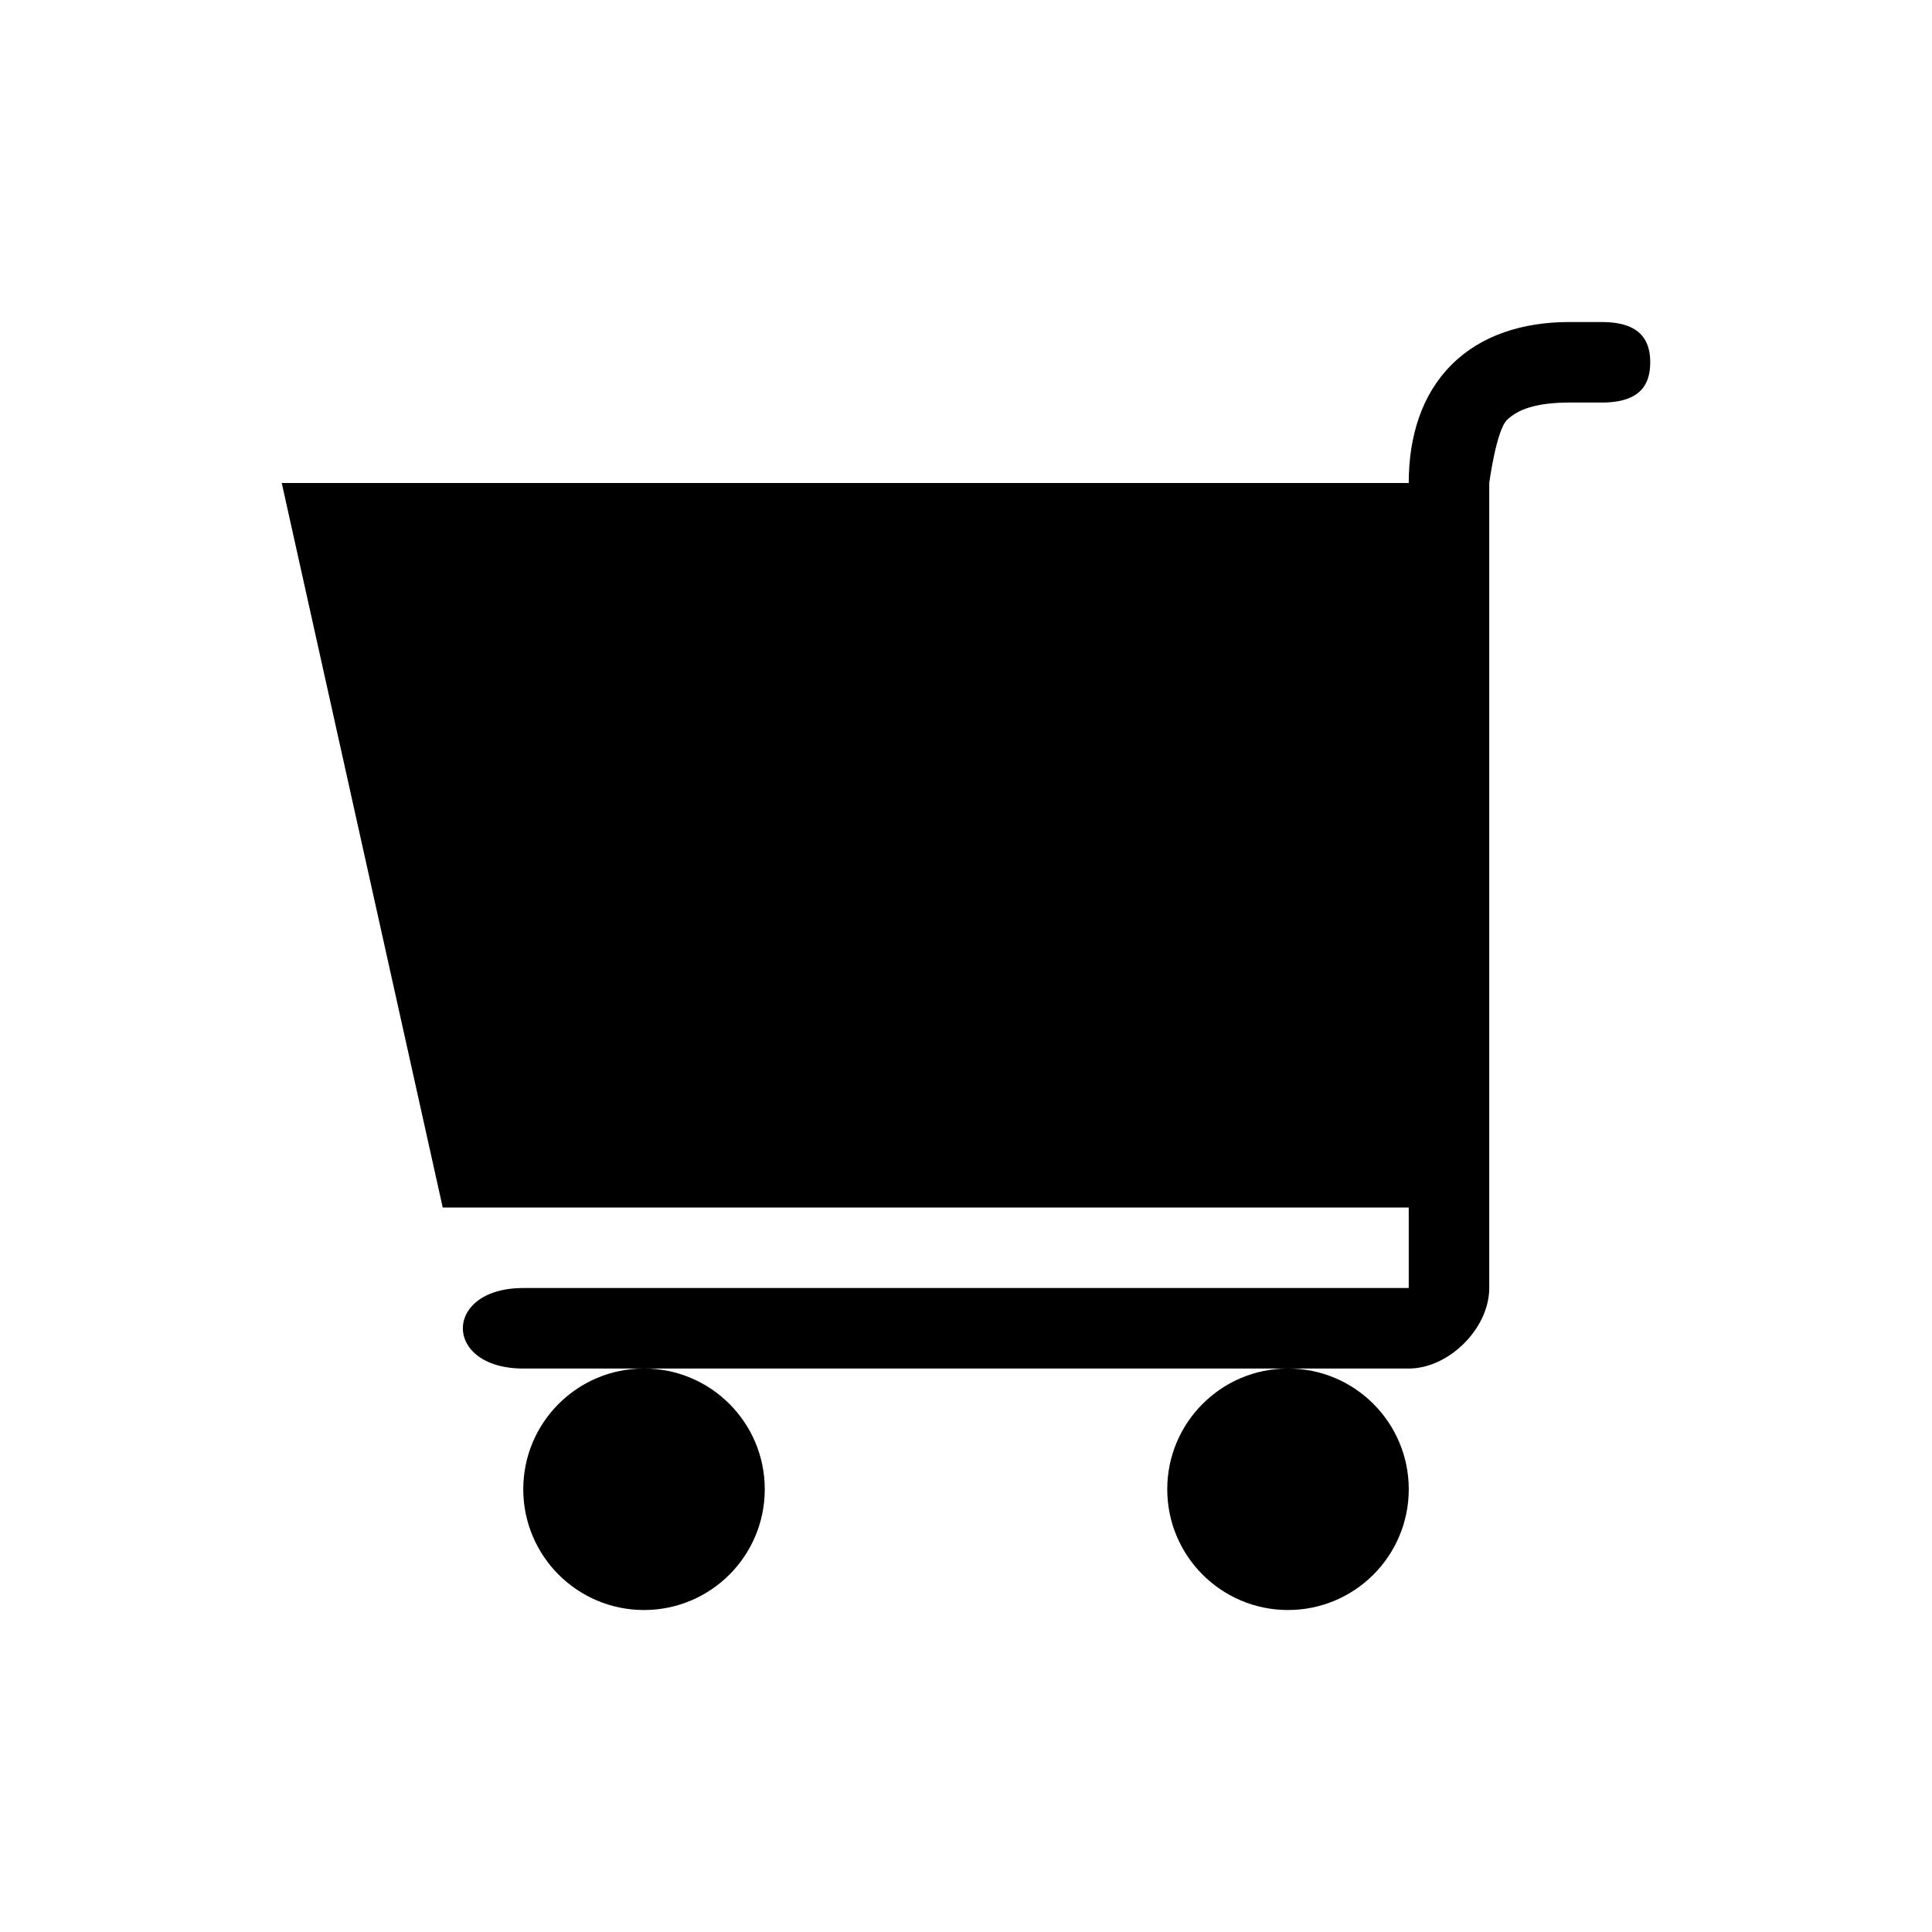
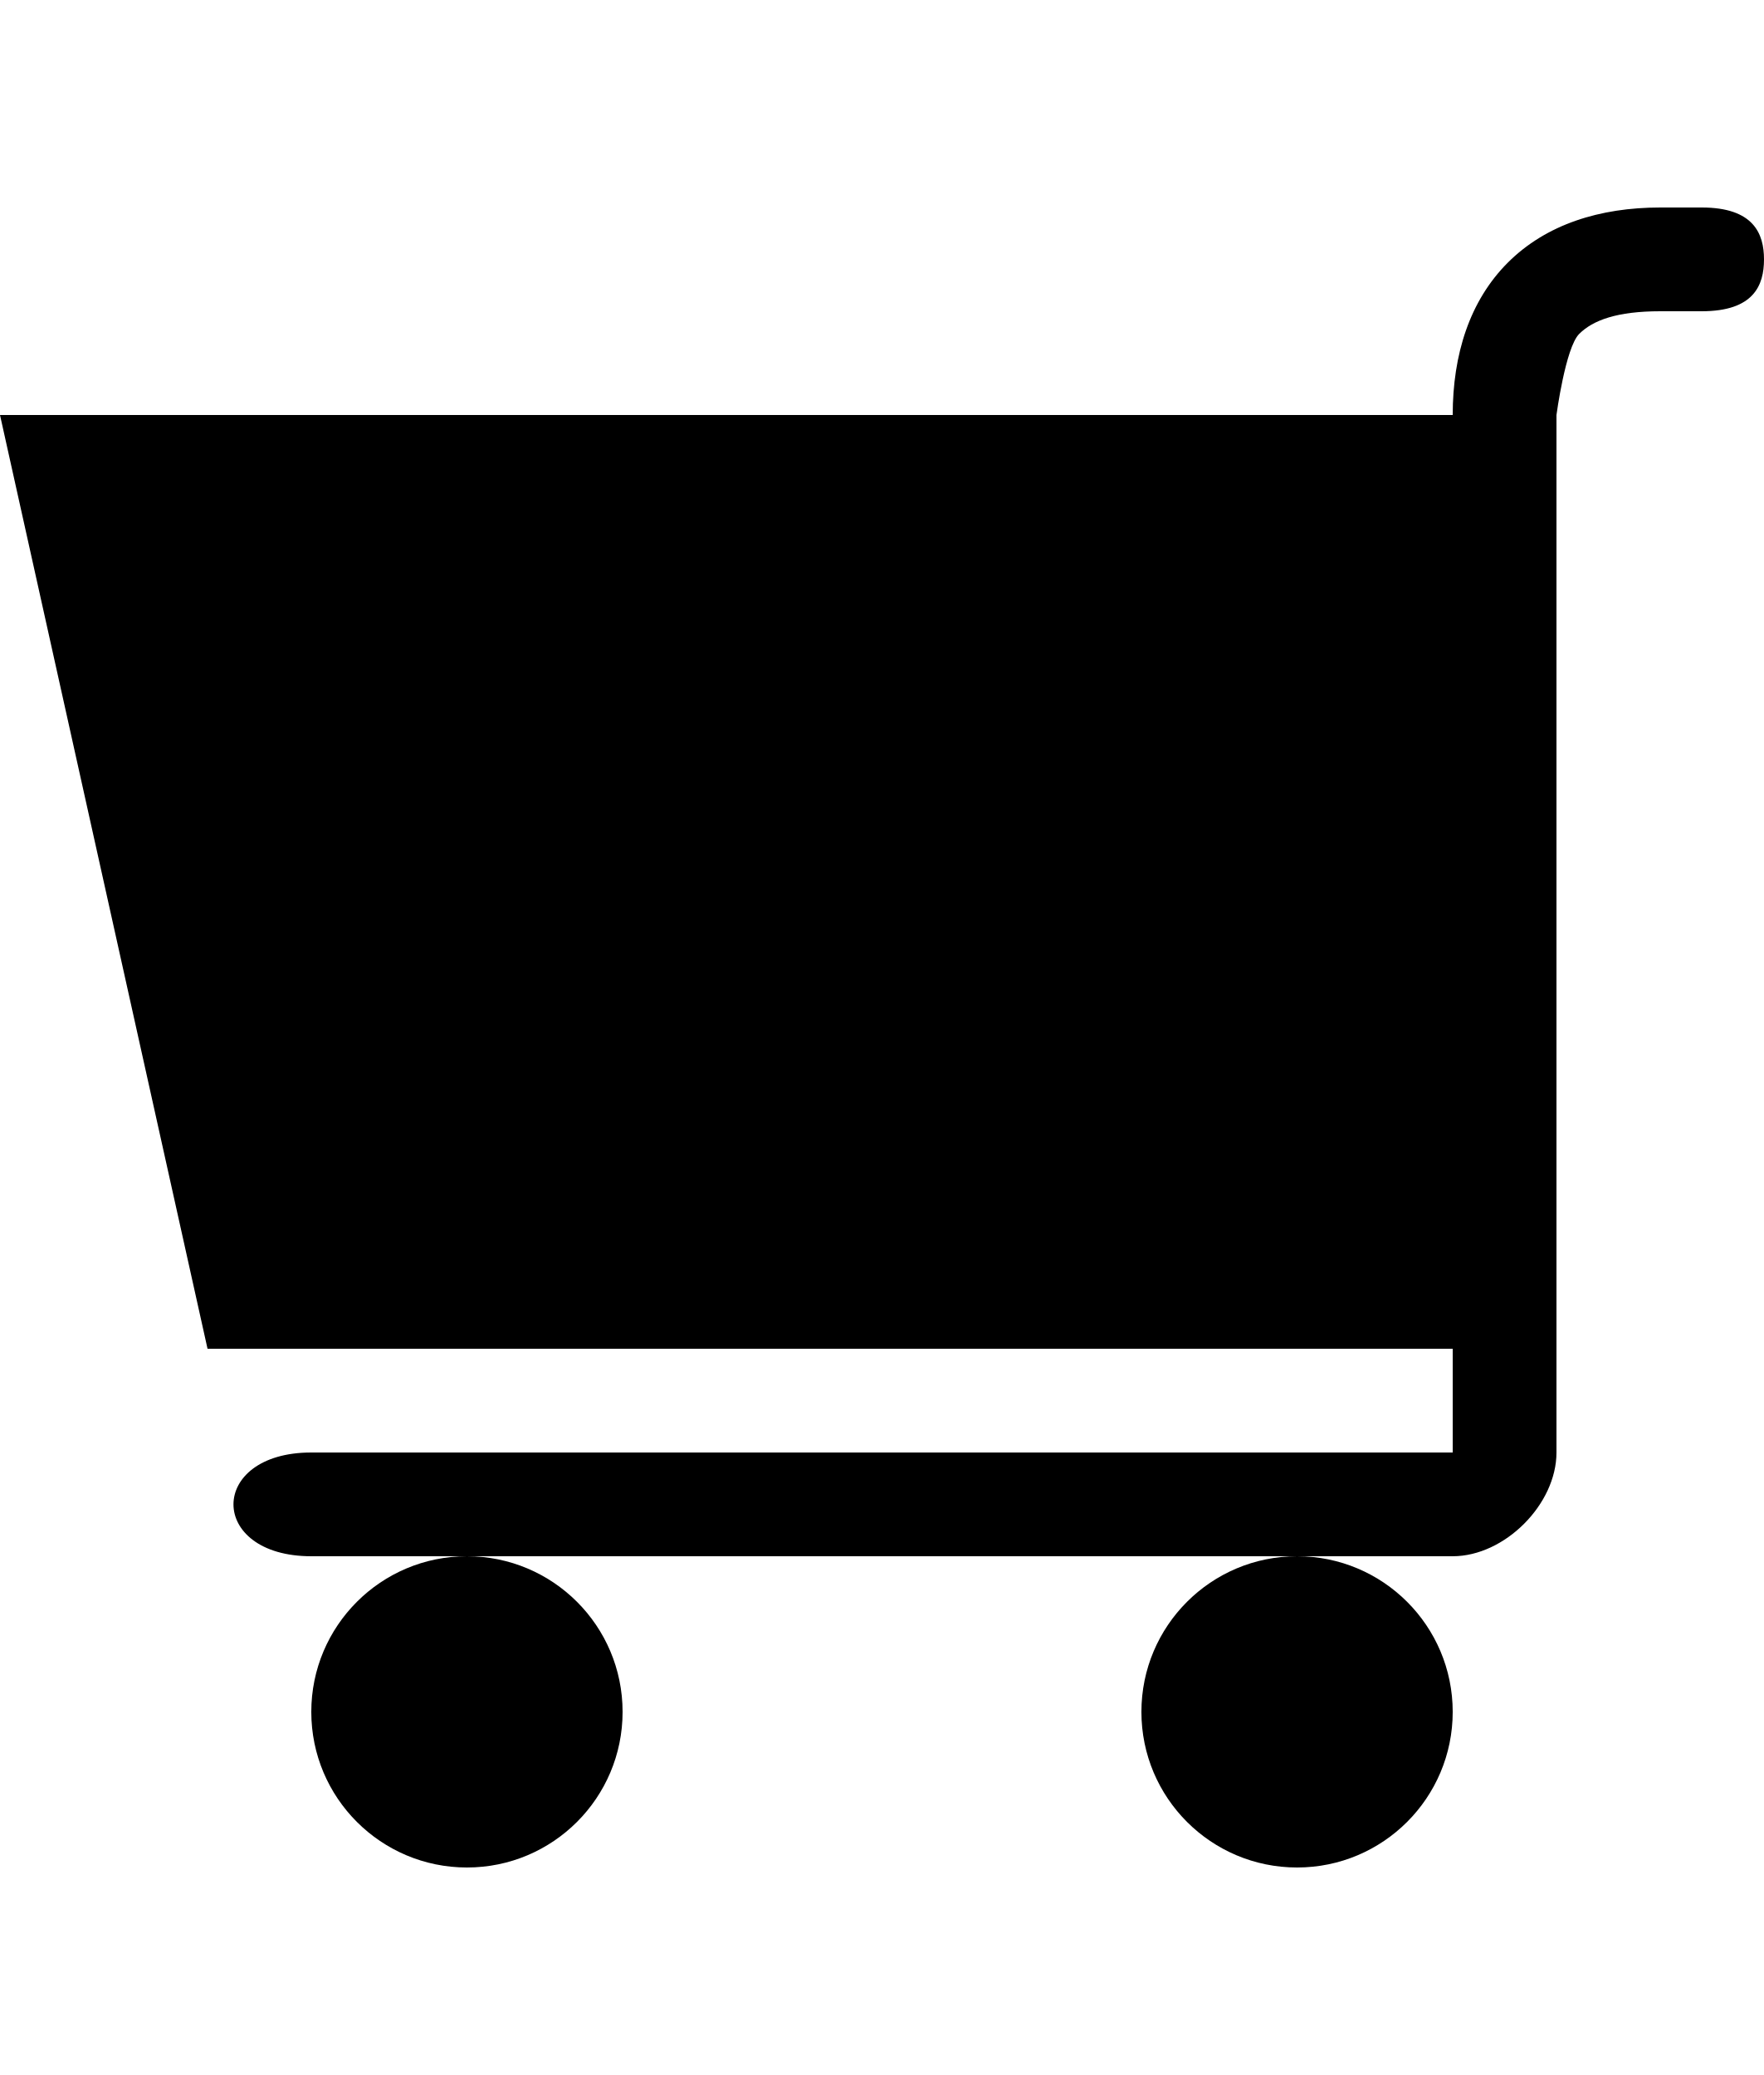
- <svg xmlns="http://www.w3.org/2000/svg" version="1.1" width="1000" height="1000" id="svg6584">
-   <defs id="defs6586" />
-   <g transform="scale(10) translate(0,-952.362)" id="layer1">
-     <path d="m 81.25,969.029 c -2.431,0 -4.587,0.681 -6.12,2.214 -1.533,1.533 -2.214,3.689 -2.214,6.12 l -58.333,0 8.333,37.5 50,0 0,4.167 -45.833,0 c -4.167,0 -4.167,4.167 0,4.167 l 6.25,0 33.333,0 6.25,0 c 2.083,0 4.167,-2.083 4.167,-4.167 l 0,-4.167 0,-33.333 0,-4.167 c 0,0 0.361,-2.705 0.911,-3.255 0.551,-0.551 1.519,-0.911 3.255,-0.911 0.463,0 1.218,0 1.667,0 2.083,0 2.5,-1.036 2.5,-2.083 0,-1.031 -0.417,-2.083 -2.5,-2.083 -0.546,0 -1.095,0 -1.667,0 z m -14.583,54.167 c -3.452,0 -6.25,2.798 -6.25,6.25 0,3.452 2.798,6.25 6.25,6.25 3.452,0 6.25,-2.798 6.25,-6.25 0,-3.452 -2.798,-6.25 -6.25,-6.25 z m -33.333,0 c -3.452,0 -6.25,2.798 -6.25,6.25 0,3.452 2.798,6.25 6.25,6.25 3.452,0 6.25,-2.798 6.25,-6.25 0,-3.452 -2.798,-6.25 -6.25,-6.25 z" id="rect7842" style="color:#000000;fill:#000000;fill-opacity:1;stroke:none;stroke-width:2;marker:none;visibility:visible;display:inline;overflow:visible;enable-background:accumulate" />
-   </g>
+ <svg xmlns="http://www.w3.org/2000/svg" width="850" height="1000">
+   <path d="M800 100c-29.167 0 -55.045 8.17 -73.438 26.562 -18.392 18.392 -26.562 44.27 -26.562 73.438l-700 0l100 450l600 0l0 50l-550 0c-50 0 -50 49.999 0 49.999l550 0c25 0 50 -25 50 -49.999l0 -500s4.33 -32.455 10.938 -39.062c6.607 -6.607 18.229 -10.938 39.062 -10.938l20 0c25 0 30 -12.433 30 -25 0 -12.371 -5 -25 -30 -25l-20 0zm-175 649.999c-41.422 0 -75 33.578 -75 75s33.578 75 75 75 75 -33.578 75 -75 -33.578 -75 -75 -75zm-400 0c-41.422 0 -75 33.578 -75 75s33.578 75 75 75 75 -33.578 75 -75 -33.578 -75 -75 -75z" color="#000" overflow="visible" enable-background="accumulate" />
</svg>
